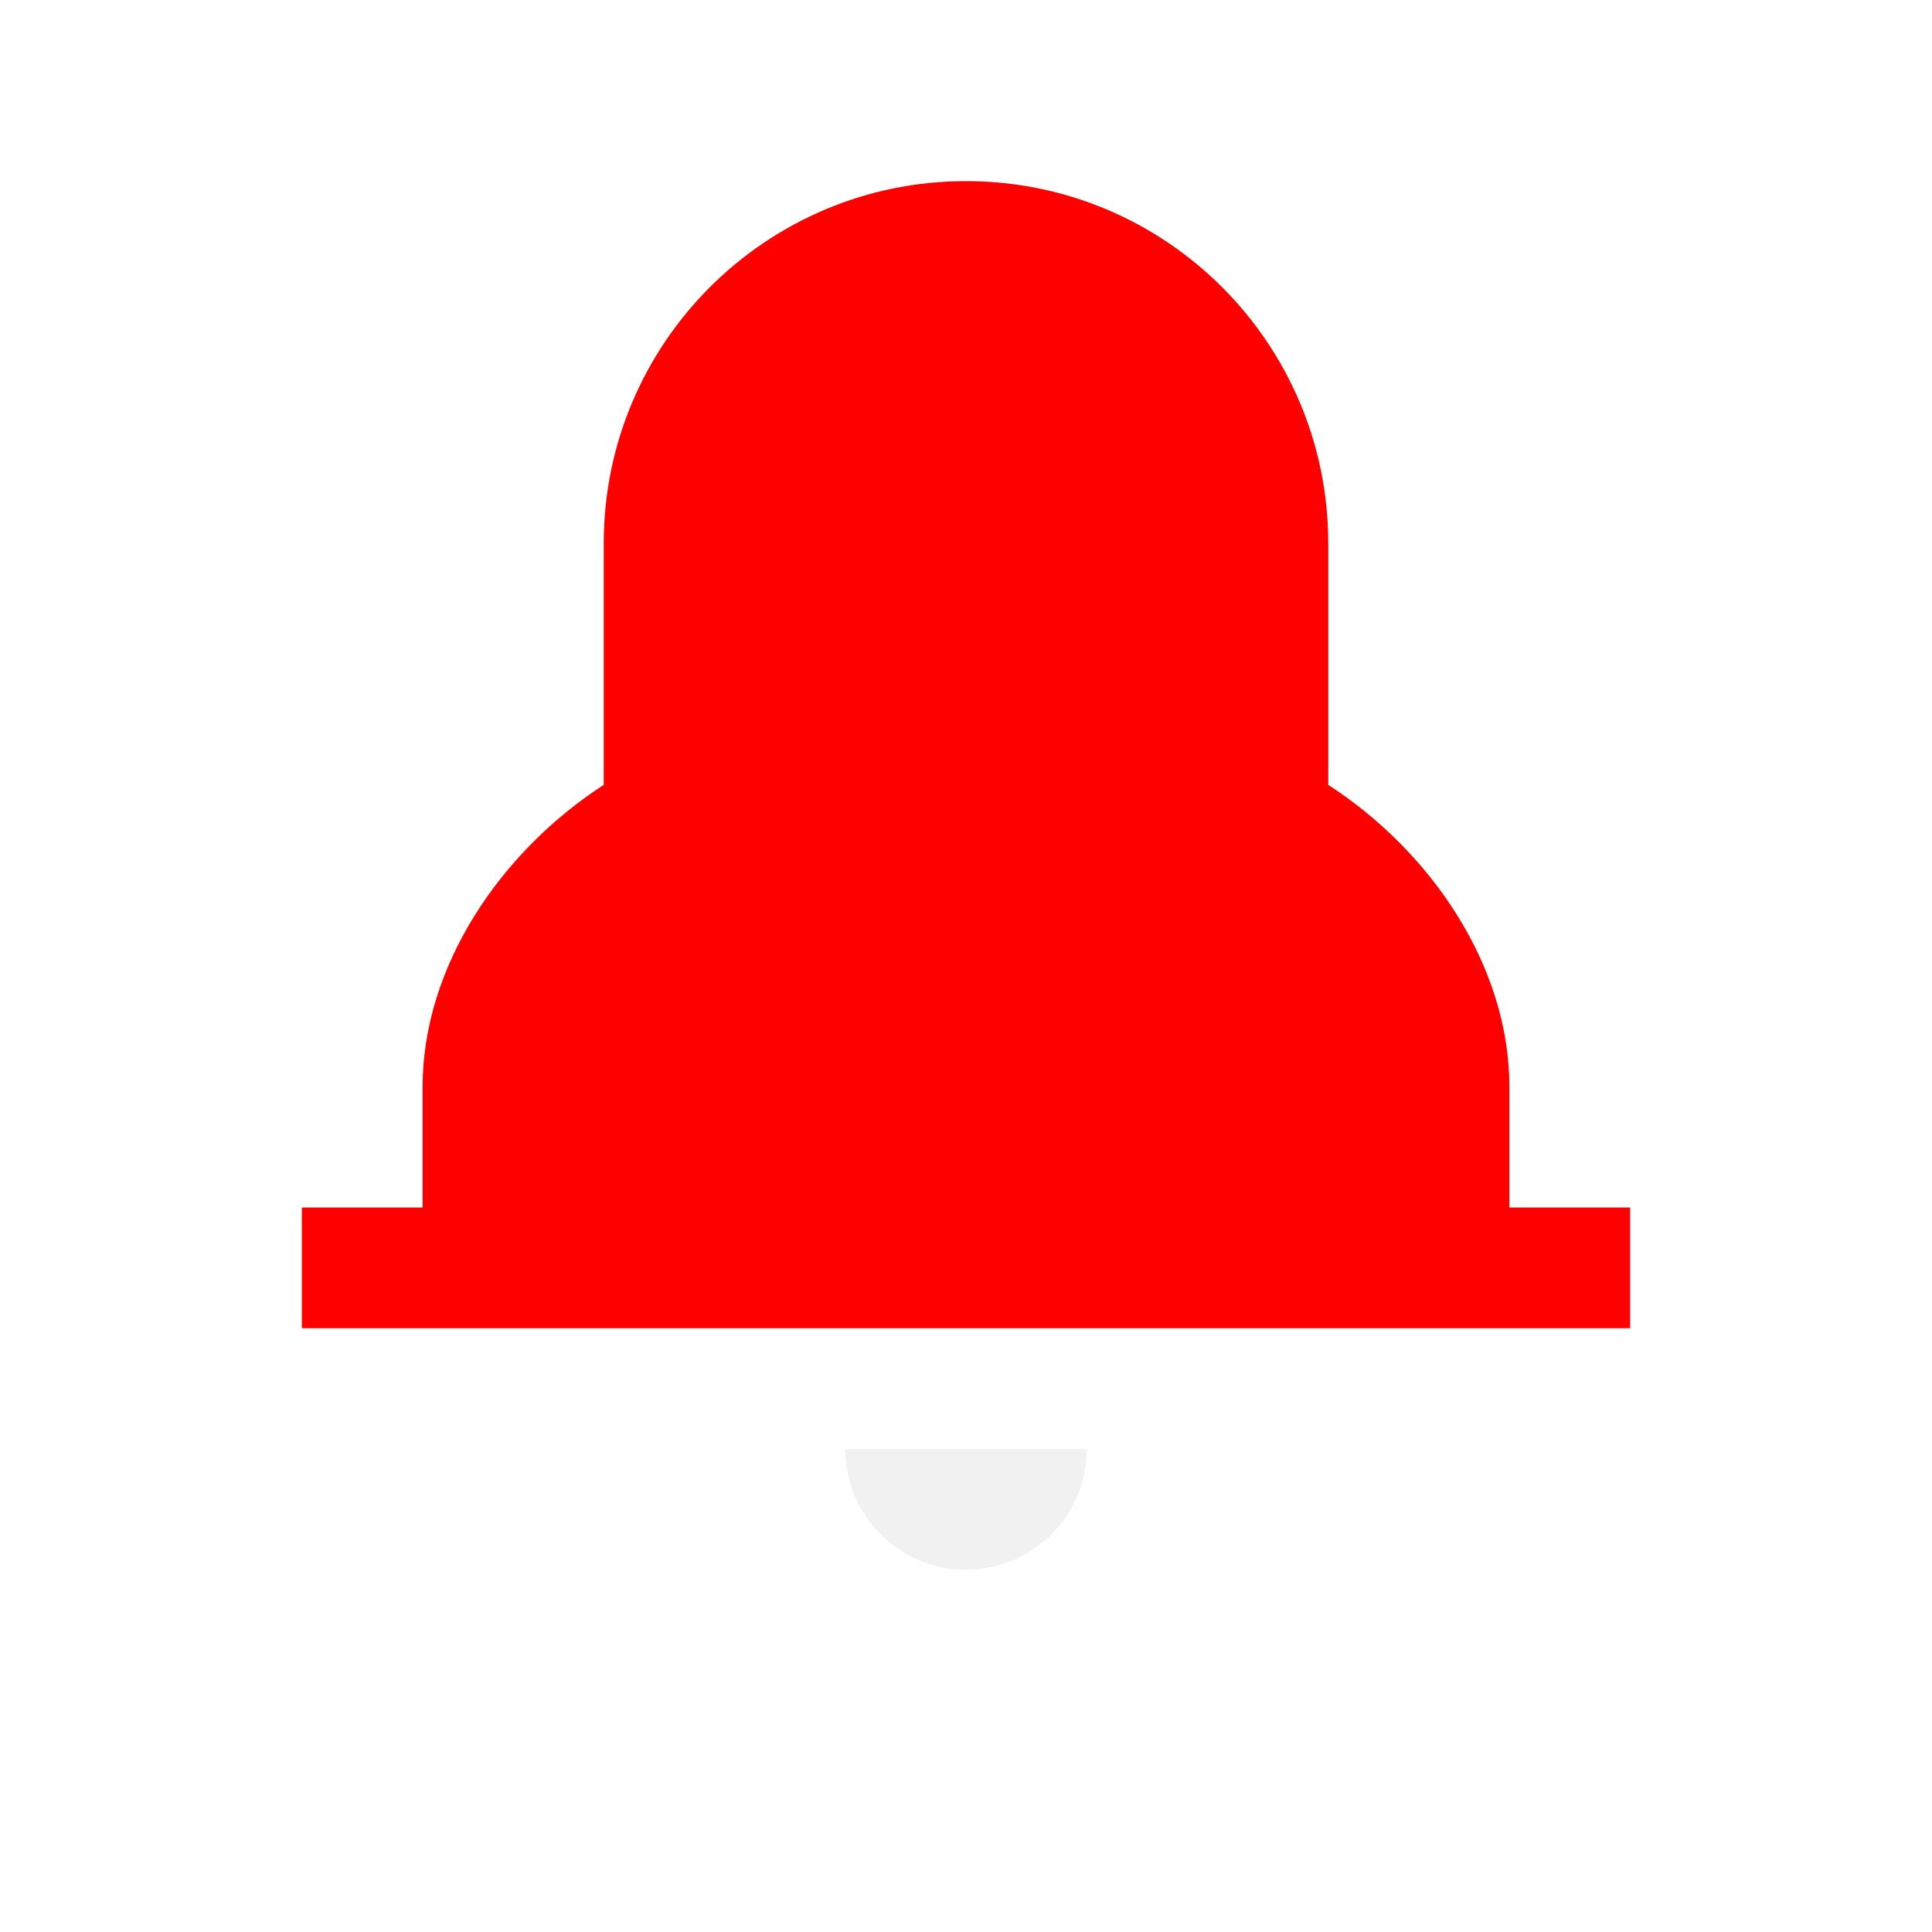
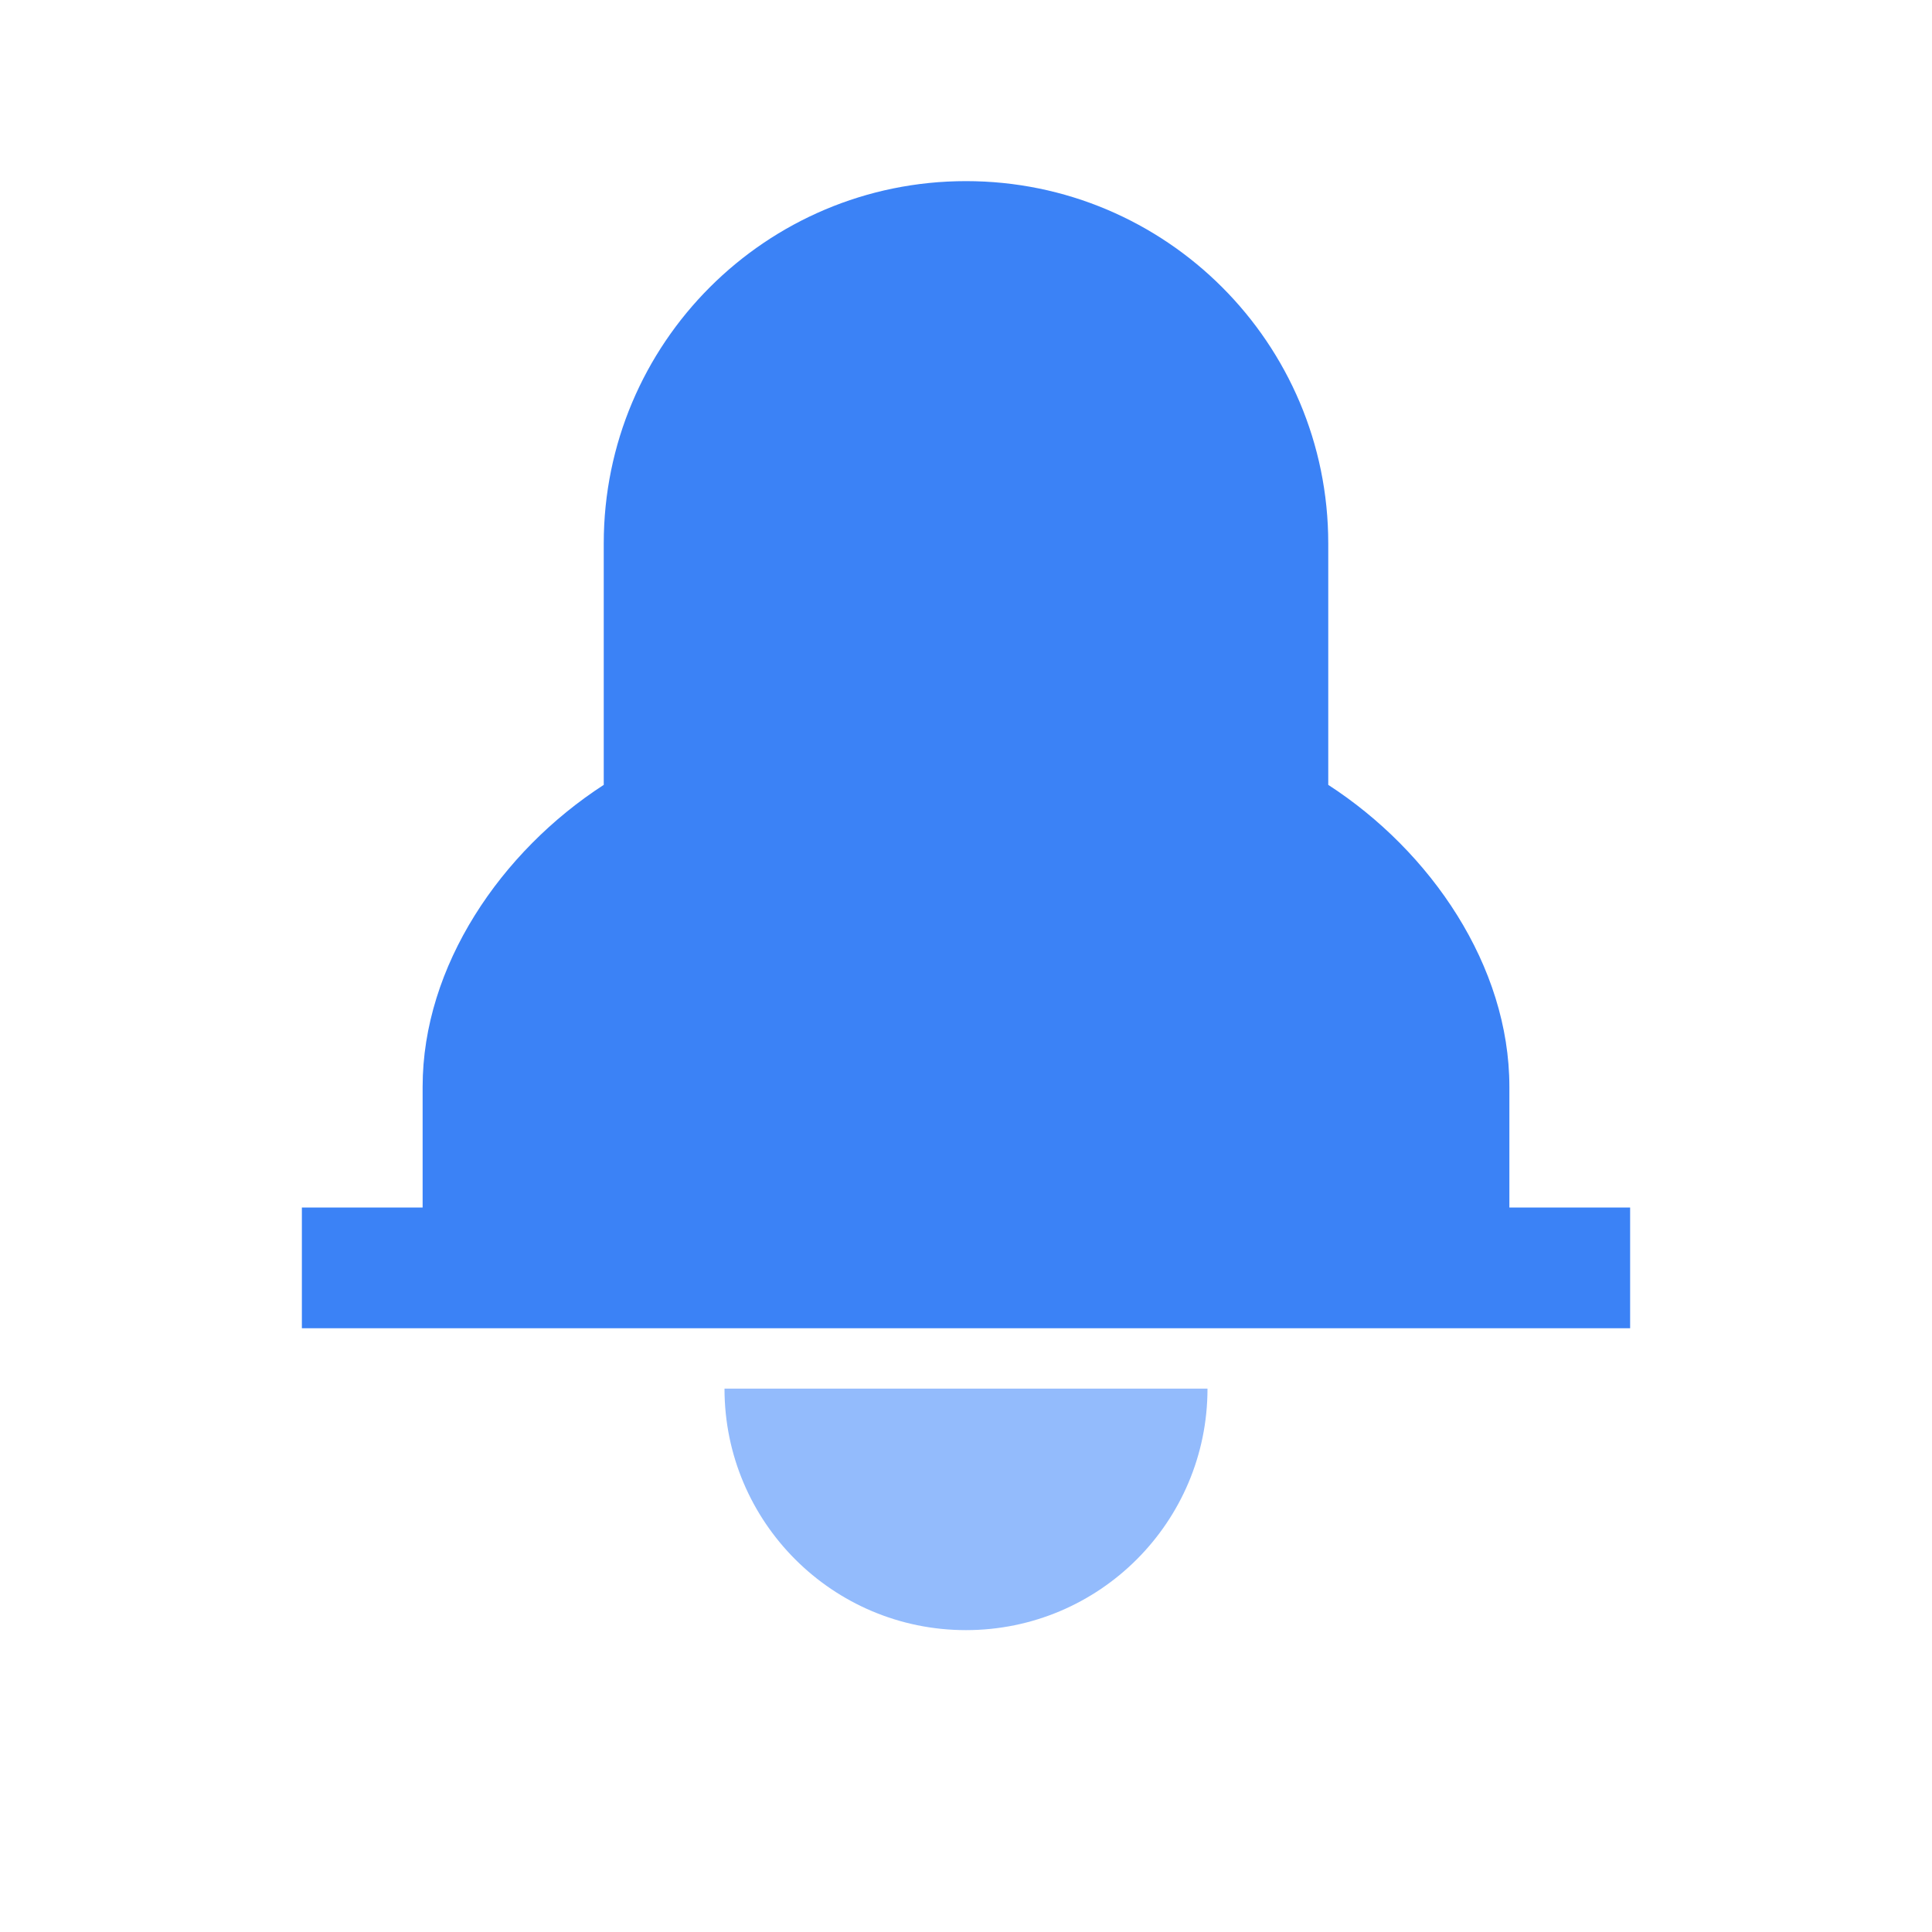
<svg xmlns="http://www.w3.org/2000/svg" viewBox="0 0 32 32">
-   <path fill="#ff0000" d="M16 3a6 6 0 0 0-6 6v4c-1.7 1.1-3 3-3 5v2H5v2h22v-2h-2v-2c0-2-1.3-3.9-3-5V9a6 6 0 0 0-6-6z" />
-   <path fill="#f1f1f1" d="M14 24a2 2 0 0 0 4 0h-4z" />
+   <path fill="#3b82f6" d="M16 3a6 6 0 0 0-6 6v4c-1.7 1.1-3 3-3 5v2H5v2h22v-2h-2v-2c0-2-1.3-3.9-3-5V9a6 6 0 0 0-6-6z" />
+   <path fill="#93bbfc" d="M12 23a4 4 0 0 0 8 0h-8z" />
</svg>
